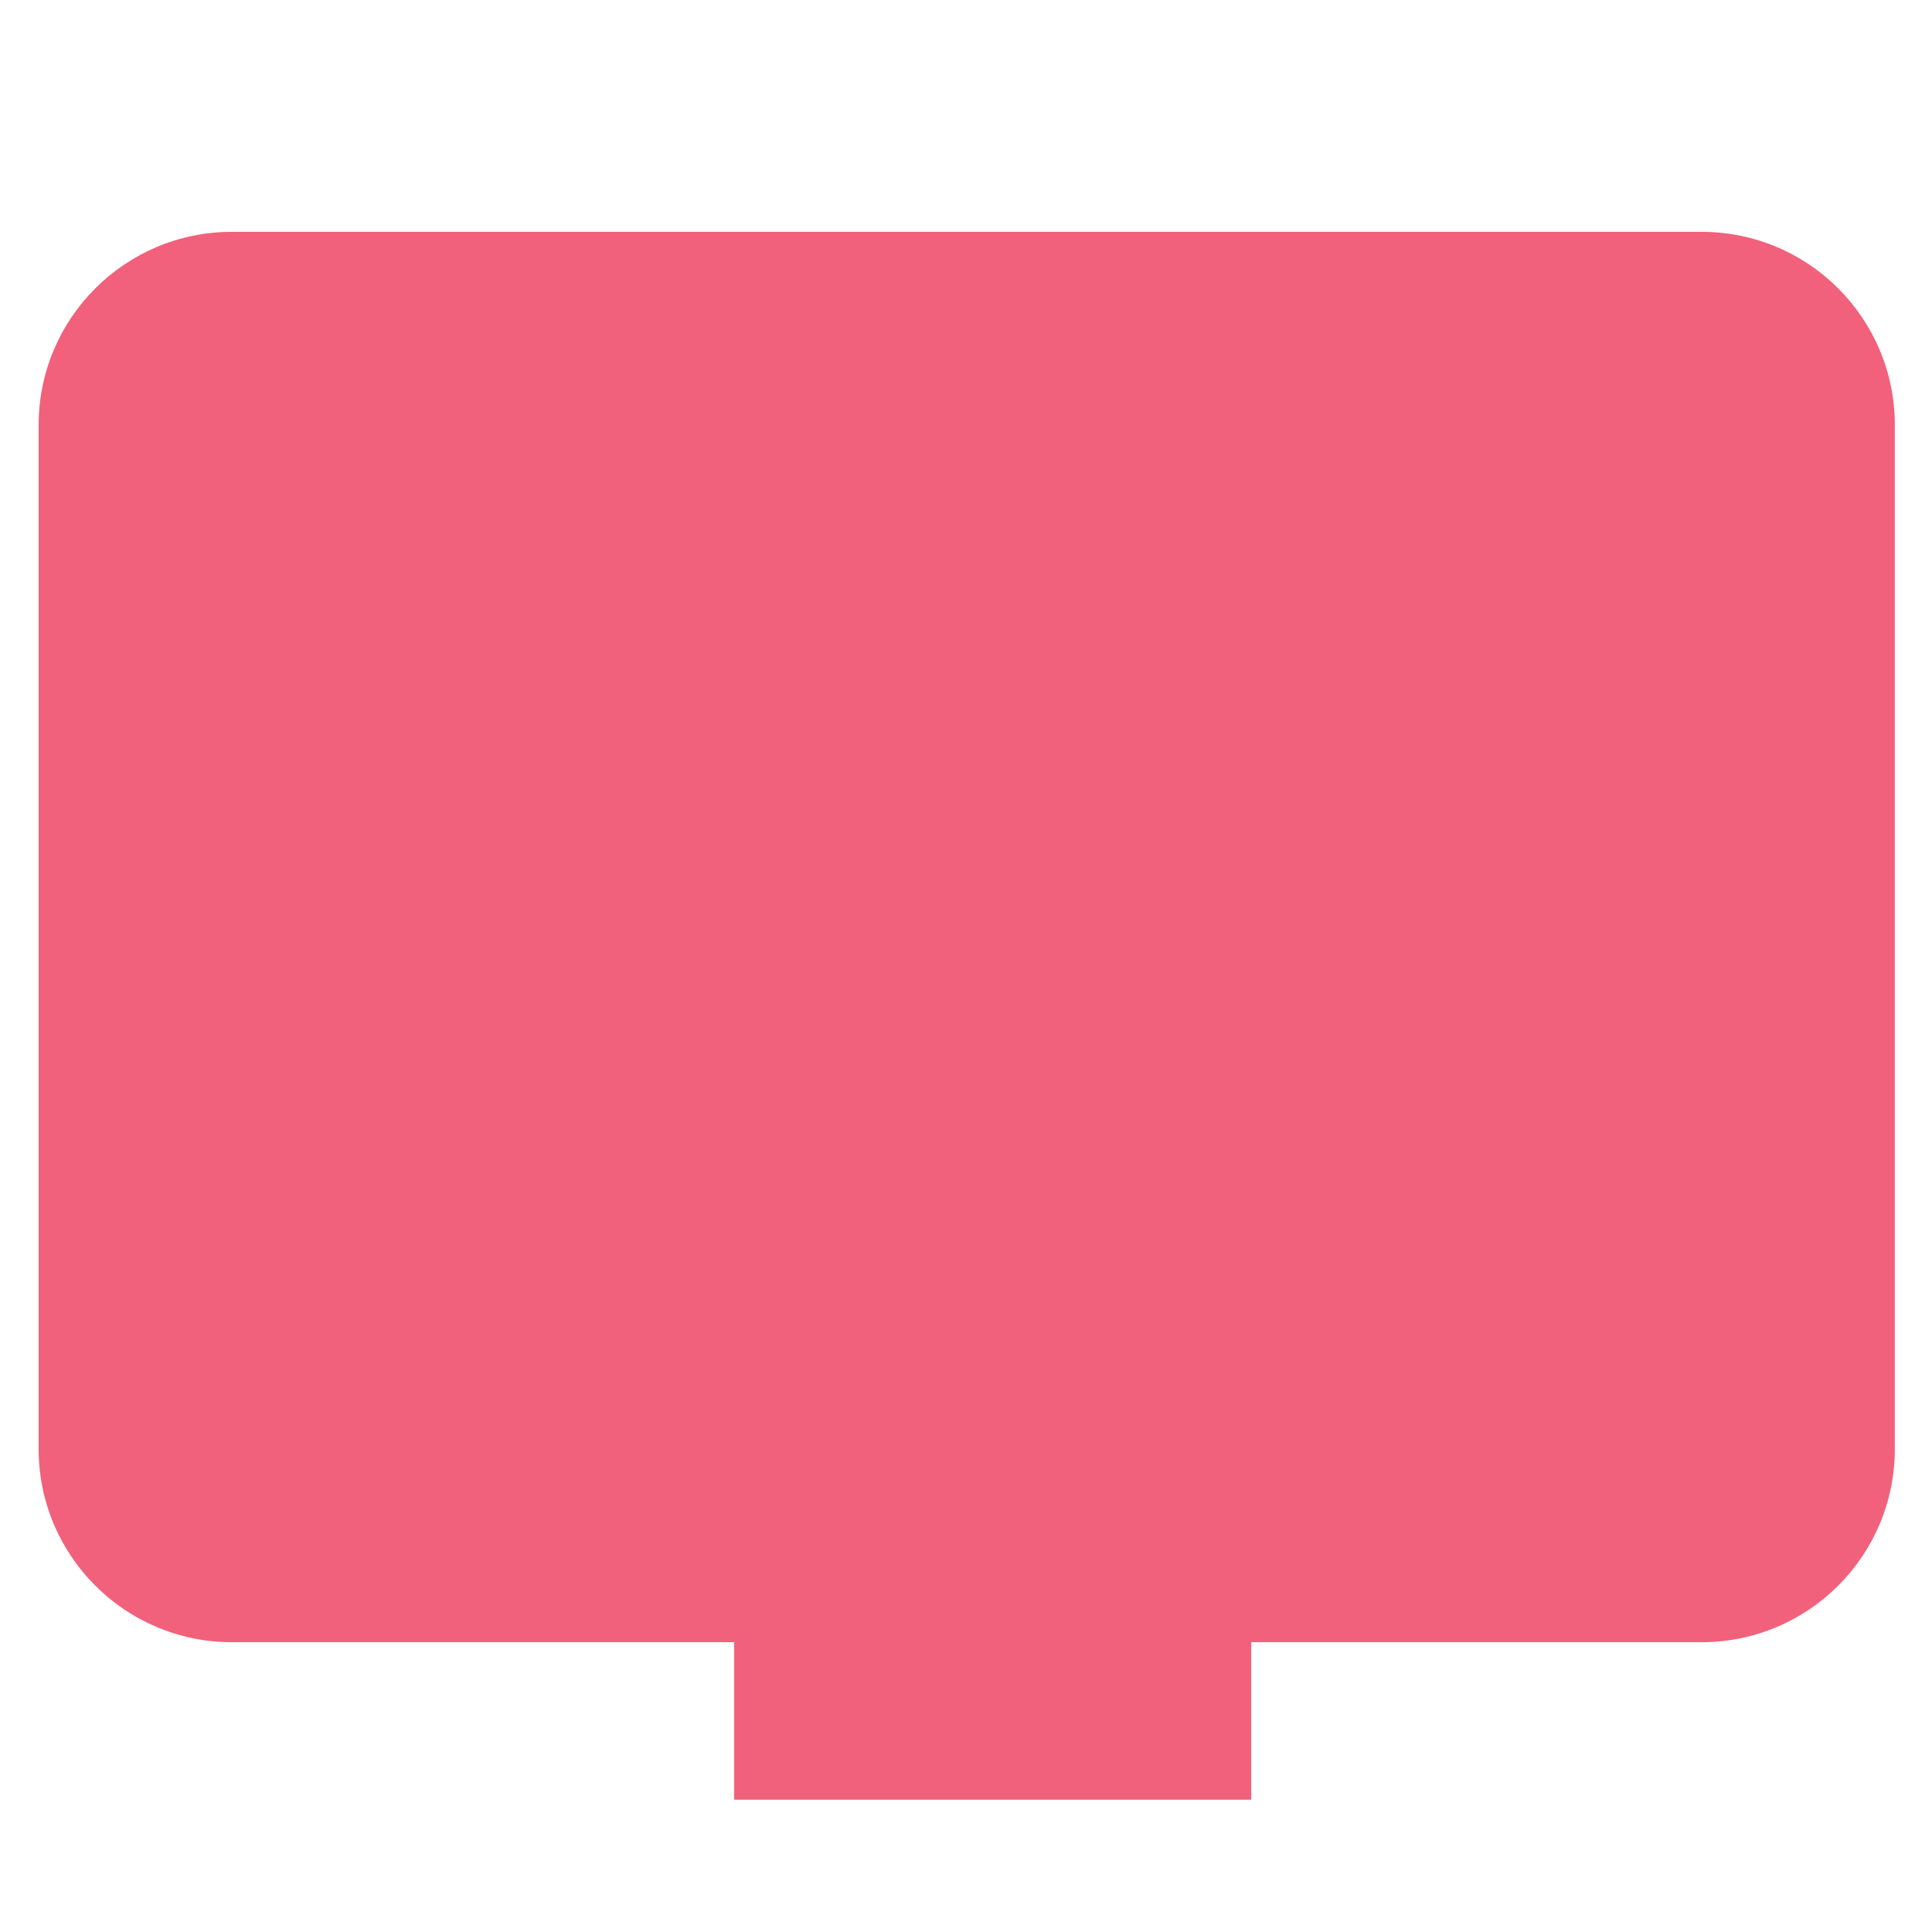
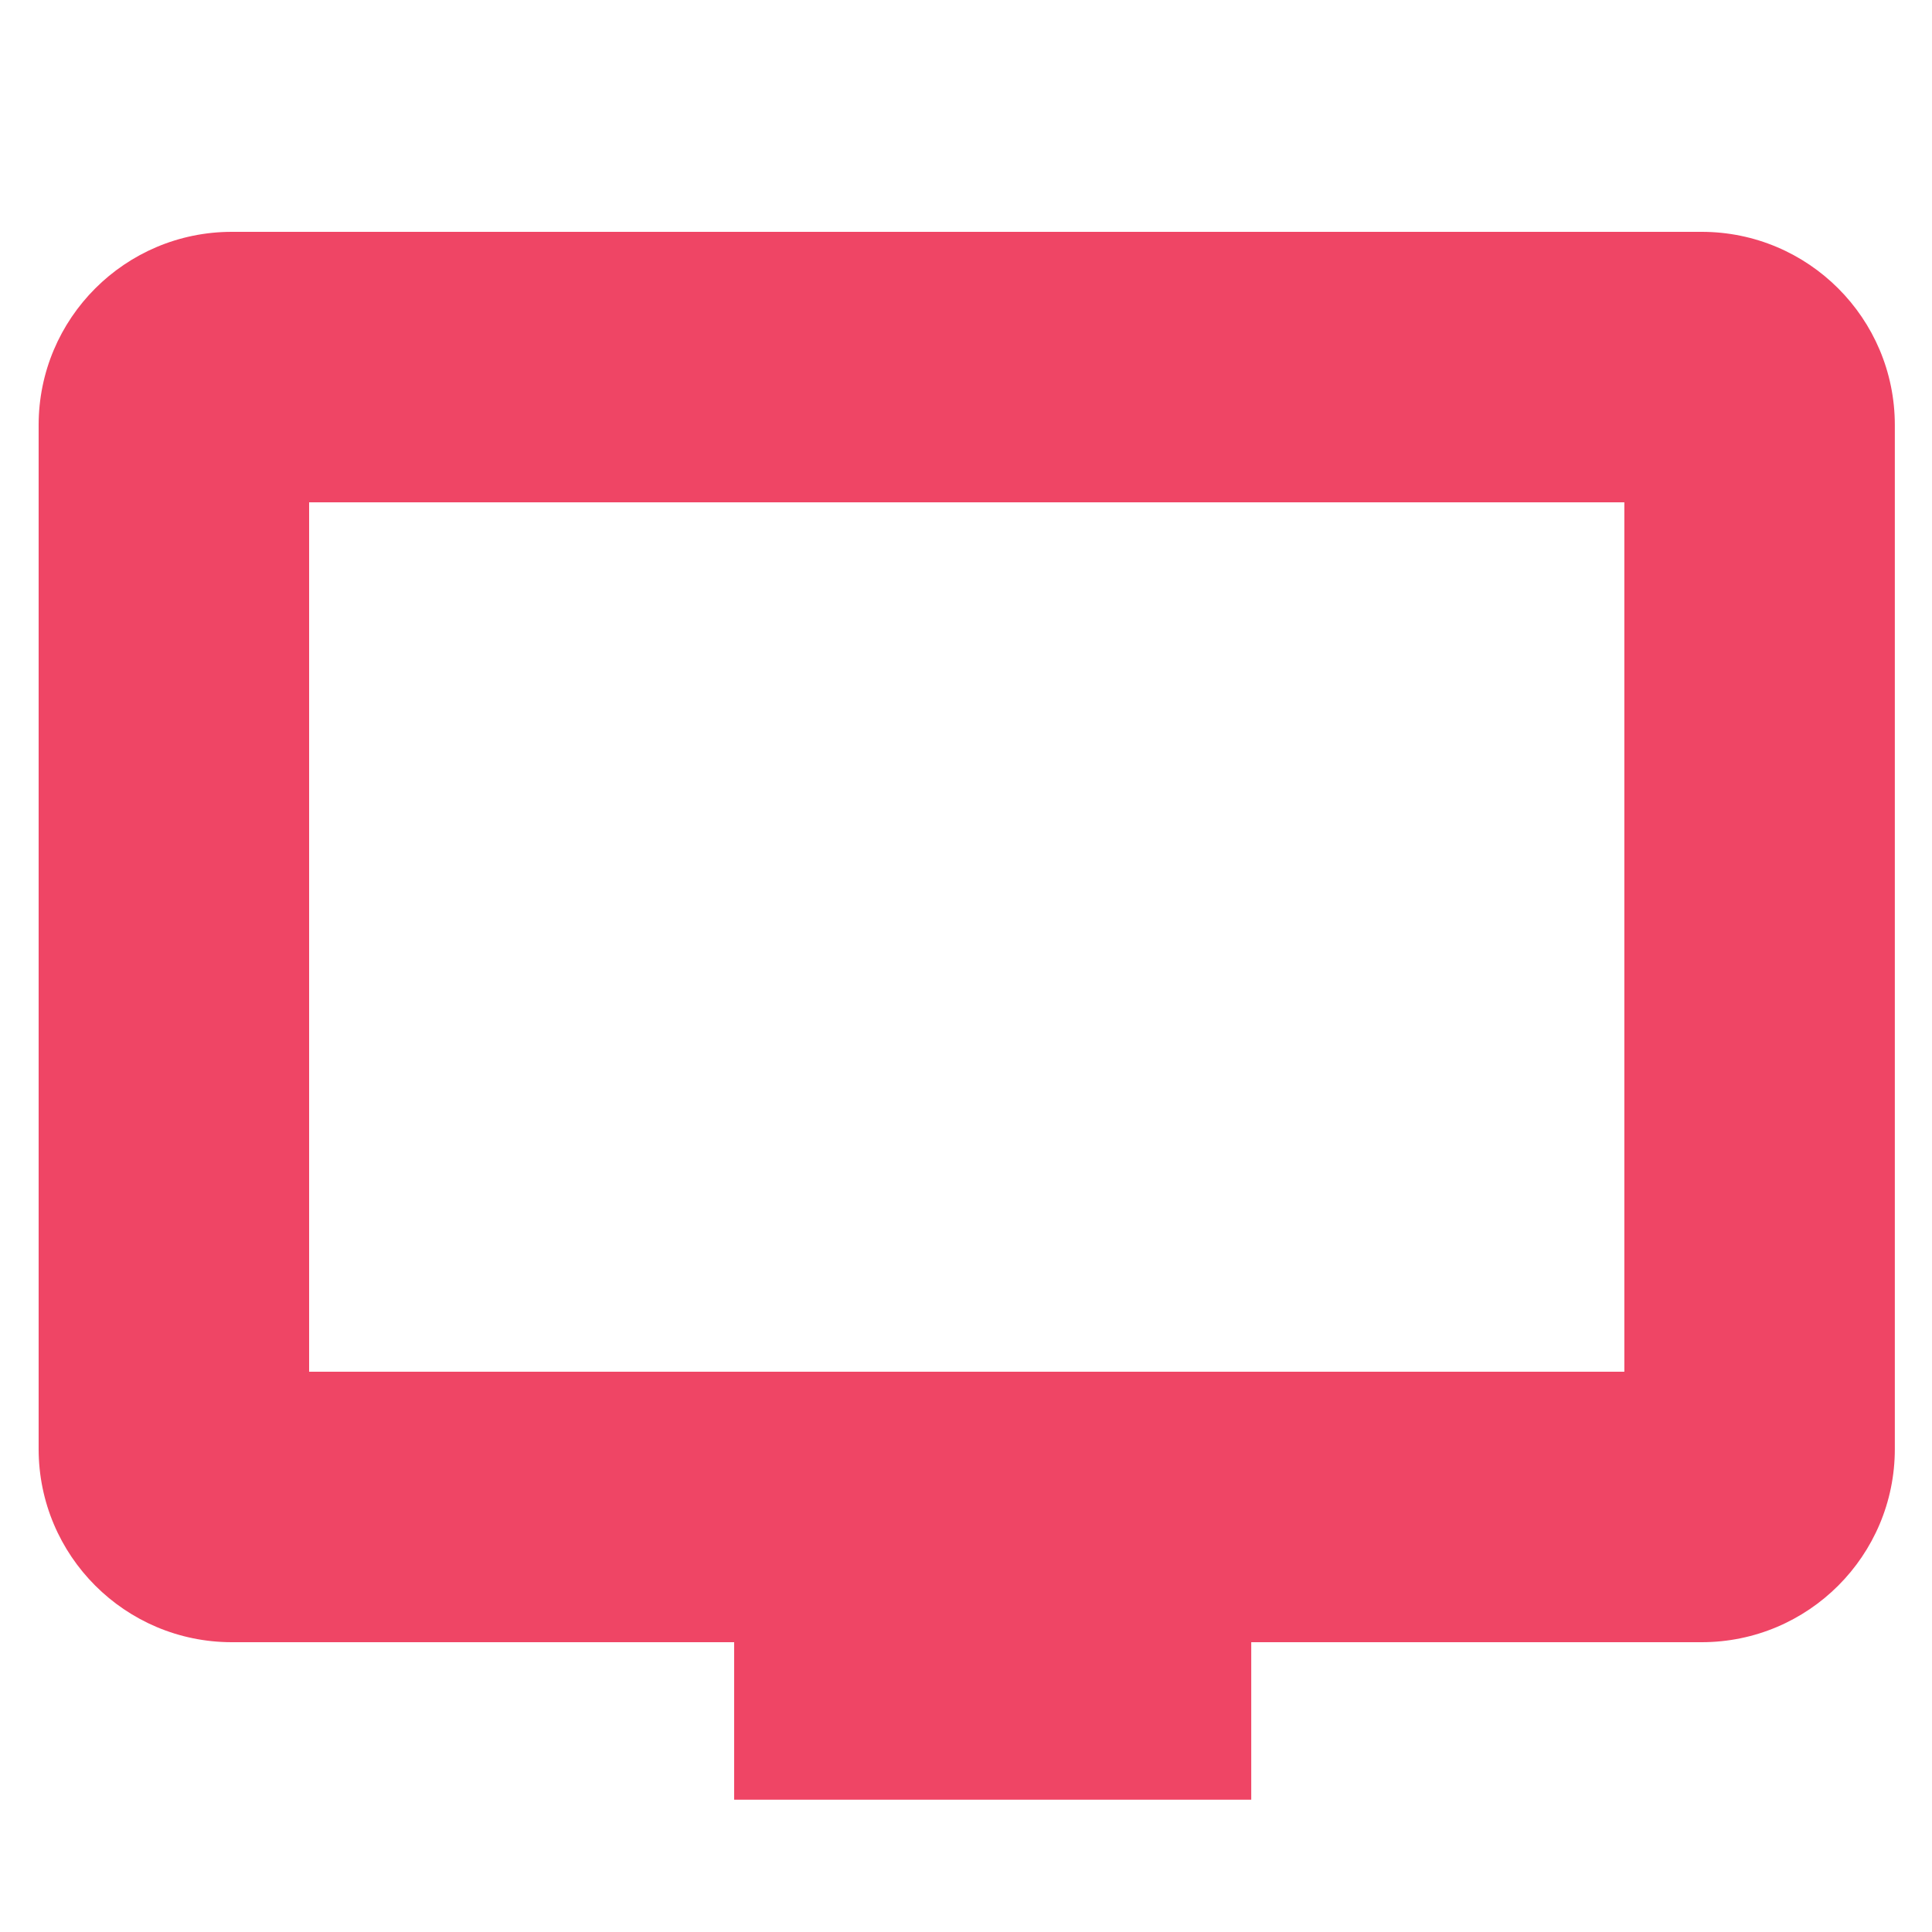
<svg xmlns="http://www.w3.org/2000/svg" width="50" height="50" viewBox="0 0 50 50" fill="none">
-   <mask id="mask0_351_110" maskUnits="userSpaceOnUse" x="0" y="0" width="50" height="50">
+   <mask id="mask0_351_110" style="mask-type: alpha" maskUnits="userSpaceOnUse" x="0" y="0" width="50" height="50">
    <rect width="50" height="50" fill="#D9D9D9" />
  </mask>
  <g mask="url(#mask0_351_110)">
-     <path fillRule="evenodd" clipRule="evenodd" d="M8 35.5V13H42.038V35.5H8ZM1 11C1 8.239 3.239 6 6 6H44.038C46.8 6 49.038 8.239 49.038 11V37.5C49.038 40.261 46.8 42.5 44.038 42.5H32.382V46.576H19V42.5H6C3.239 42.5 1 40.261 1 37.5V11Z" fill="#EF4565" />
+     <path fill-rule="evenodd" clip-rule="evenodd" d="M8 35.5V13H42.038V35.5H8ZM1 11C1 8.239 3.239 6 6 6H44.038C46.8 6 49.038 8.239 49.038 11V37.5C49.038 40.261 46.8 42.5 44.038 42.5H32.382V46.576H19V42.5H6C3.239 42.5 1 40.261 1 37.5V11Z" fill="#EF4565" />
  </g>
</svg>
